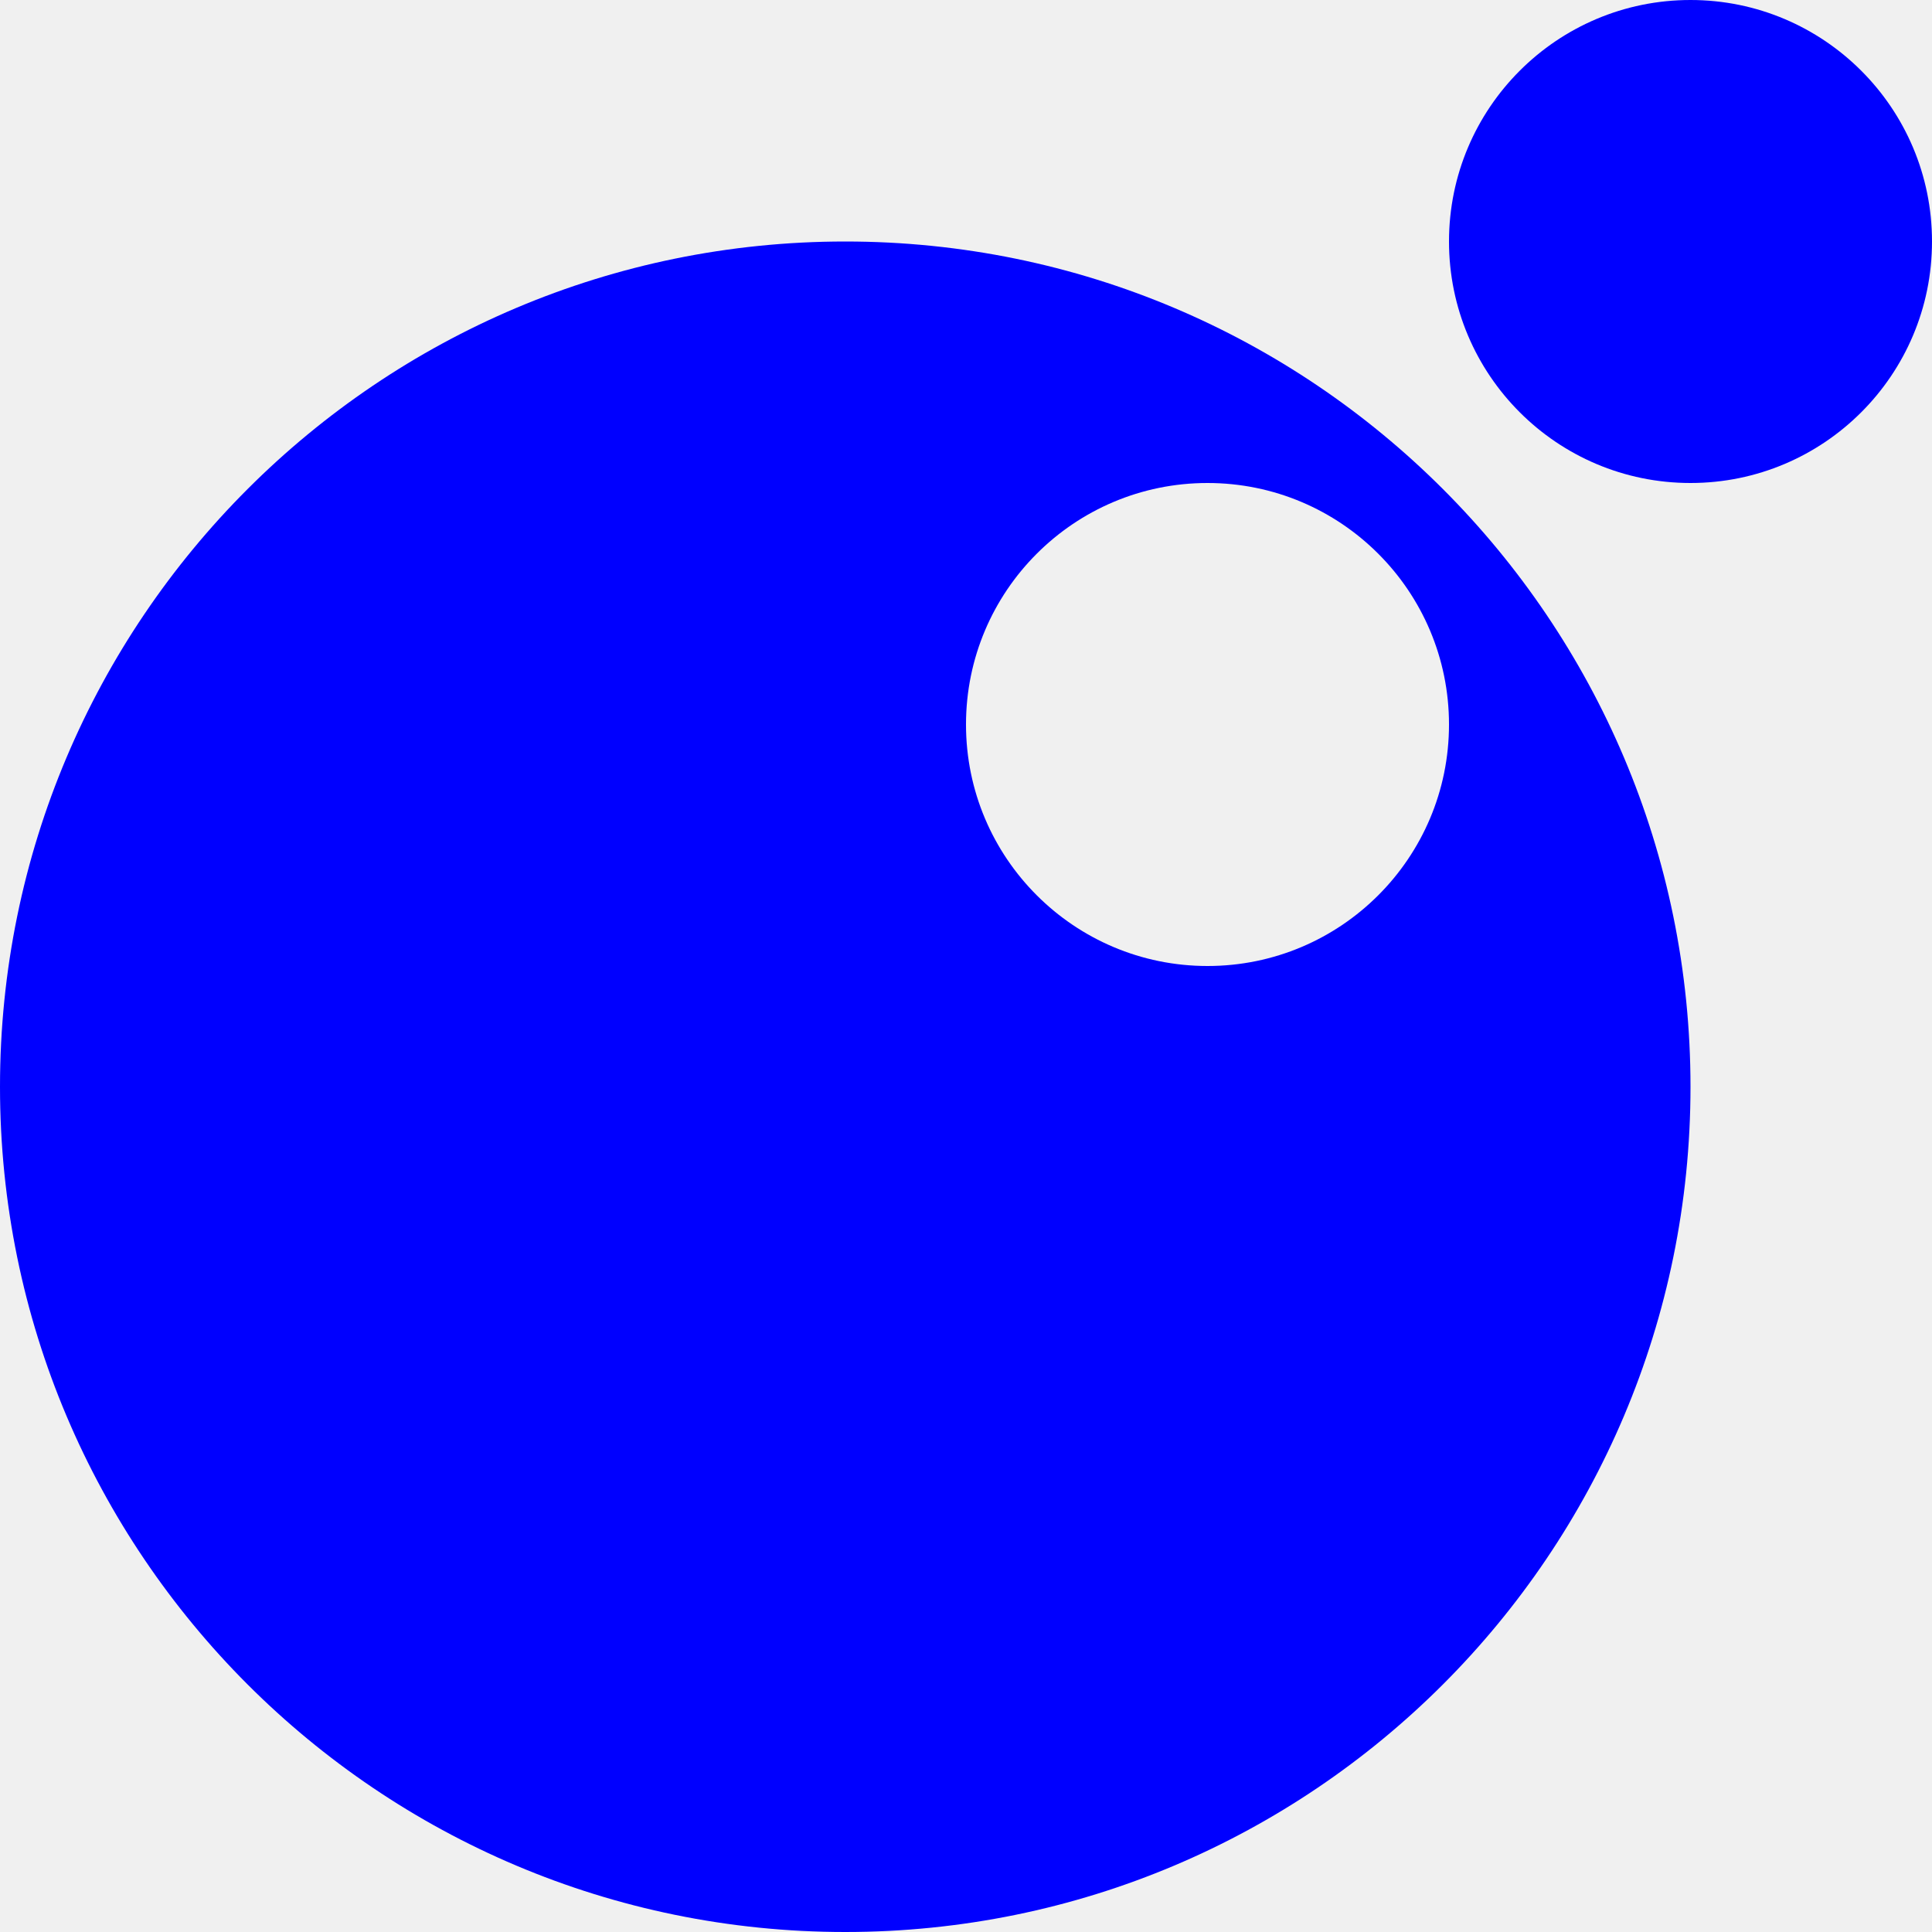
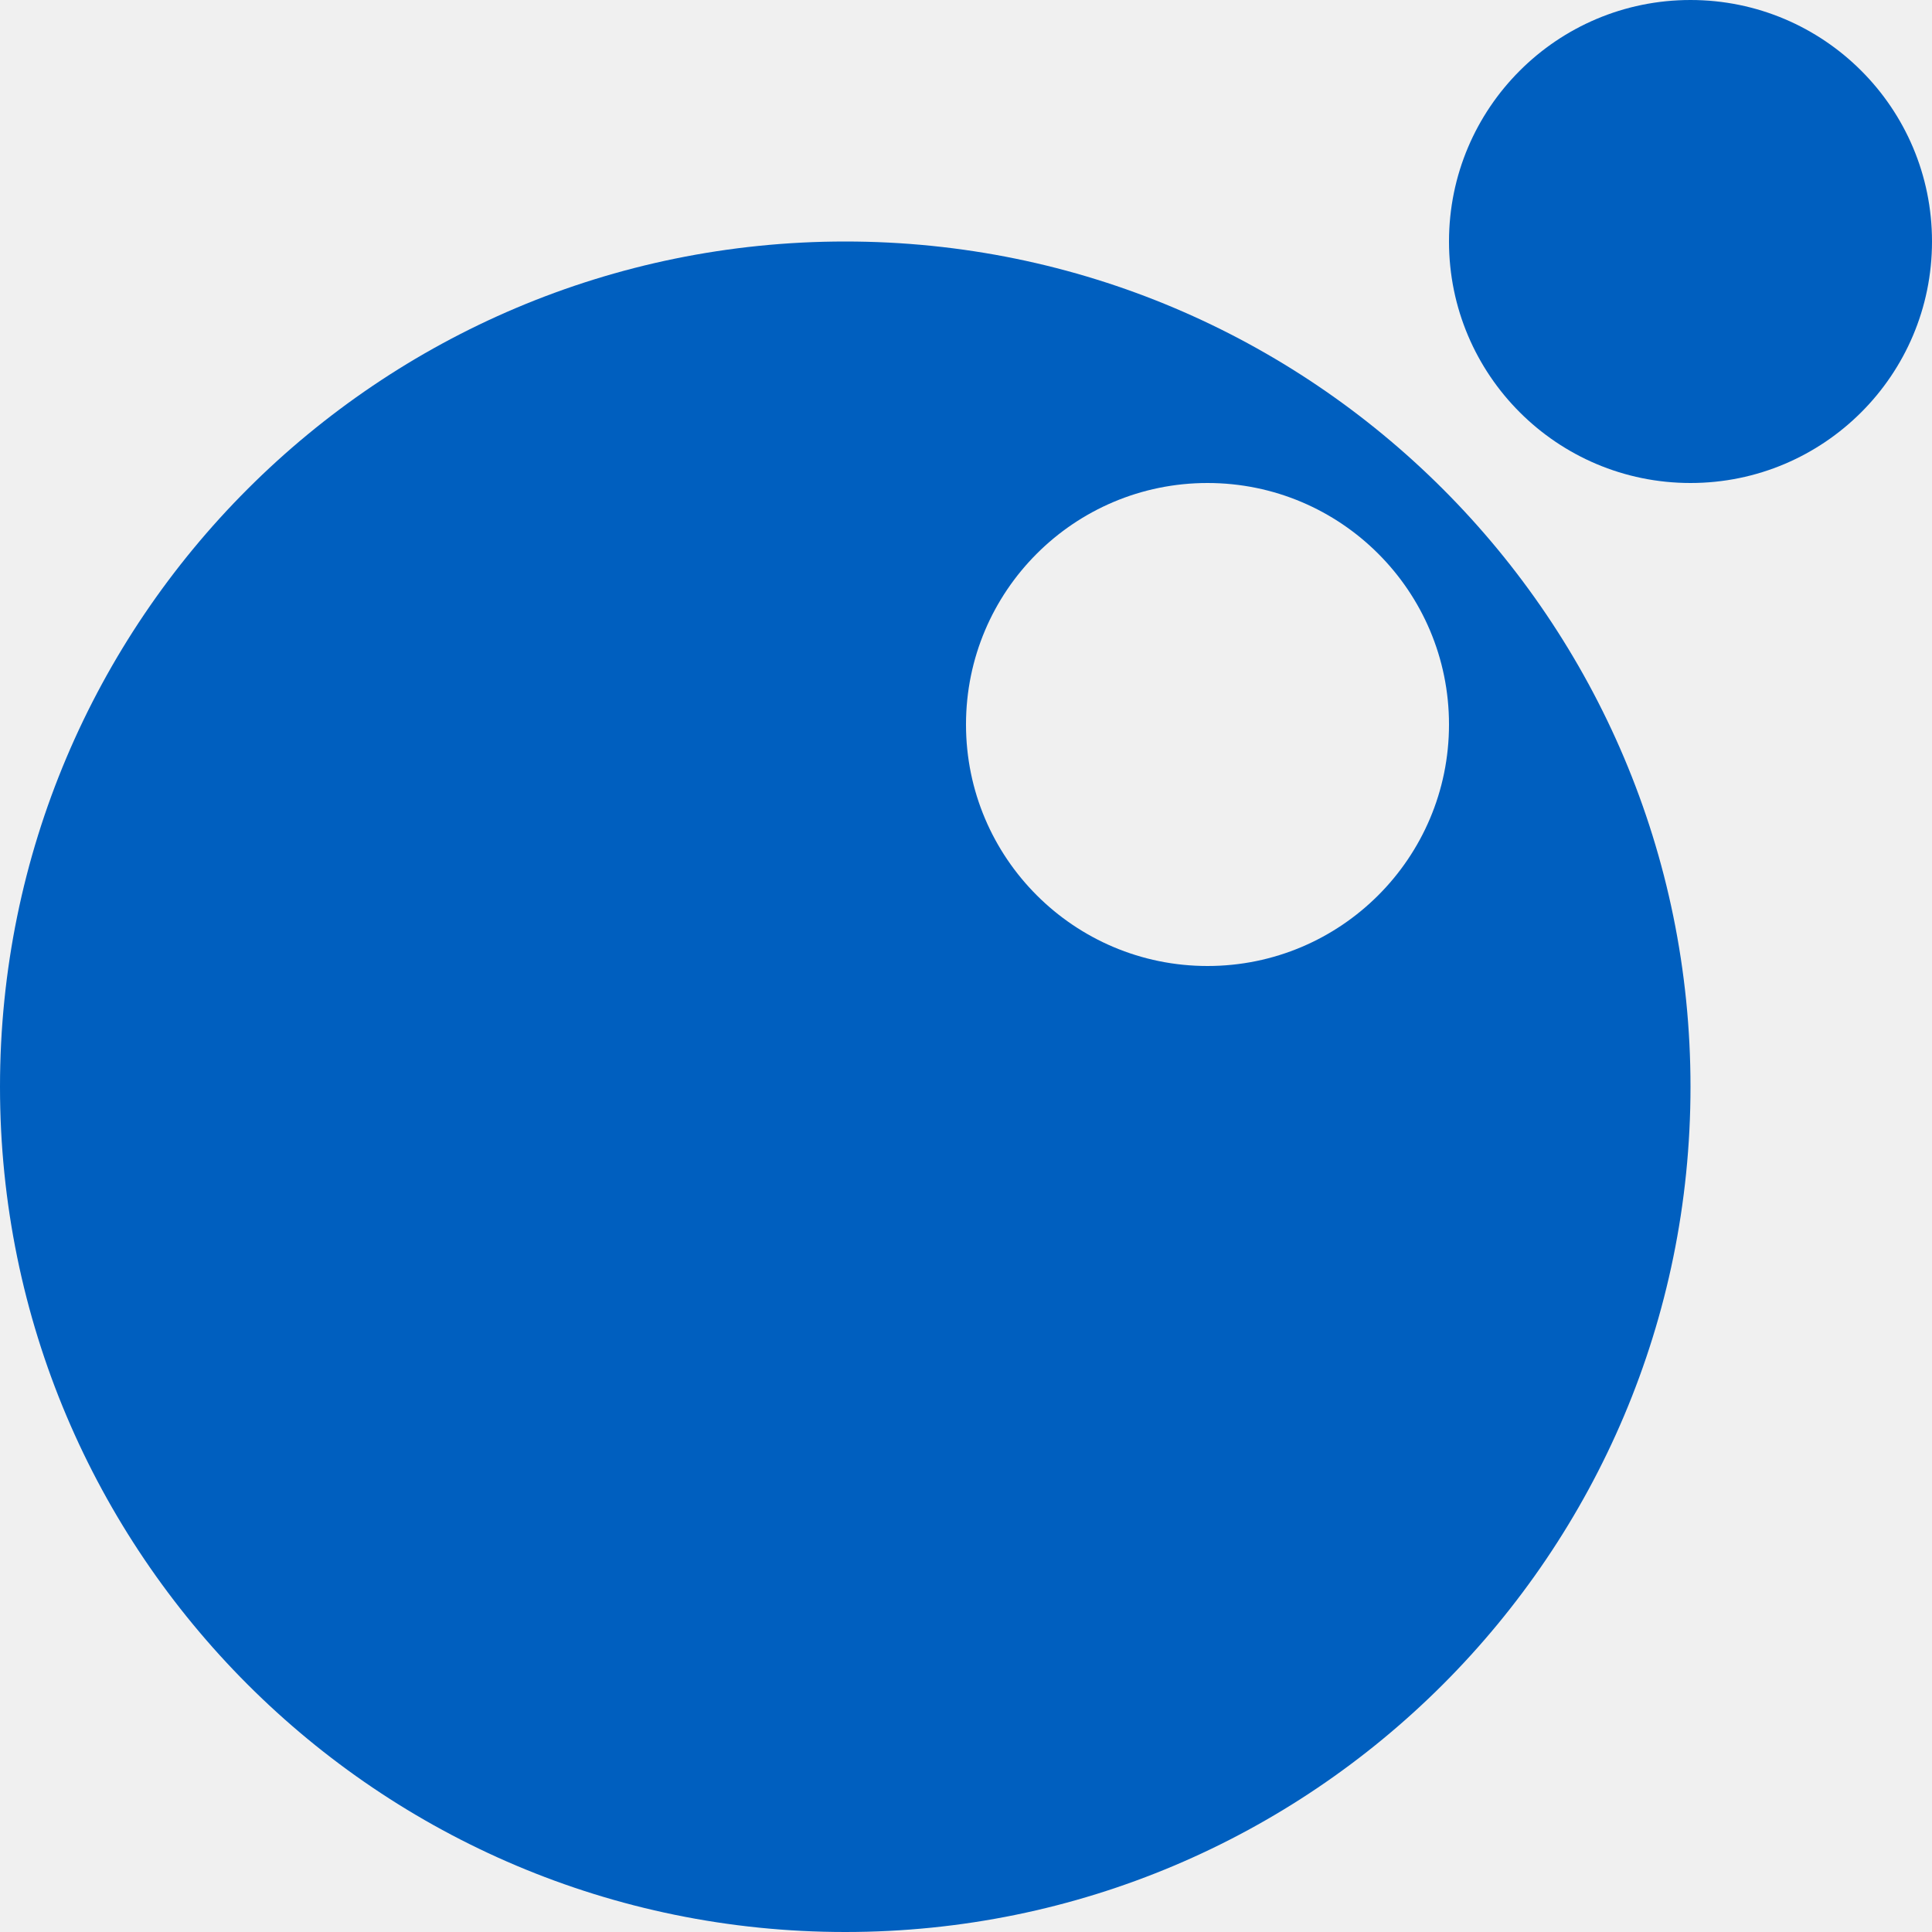
<svg xmlns="http://www.w3.org/2000/svg" version="1.1" width="320" height="320" viewbox="0 0 320 320">
  <defs>
    <mask id="mask">
      <rect x="0" y="0" width="320" height="320" fill="#fff" />
      <circle cx="200" cy="120" r="40" fill="#000" />
    </mask>
  </defs>
-   <g fill="#00f">
+   <g fill="#005fbf">
    <circle cx="140" cy="180" r="140" mask="url(#mask)" />
    <circle cx="280" cy="40" r="40" />
  </g>
</svg>
